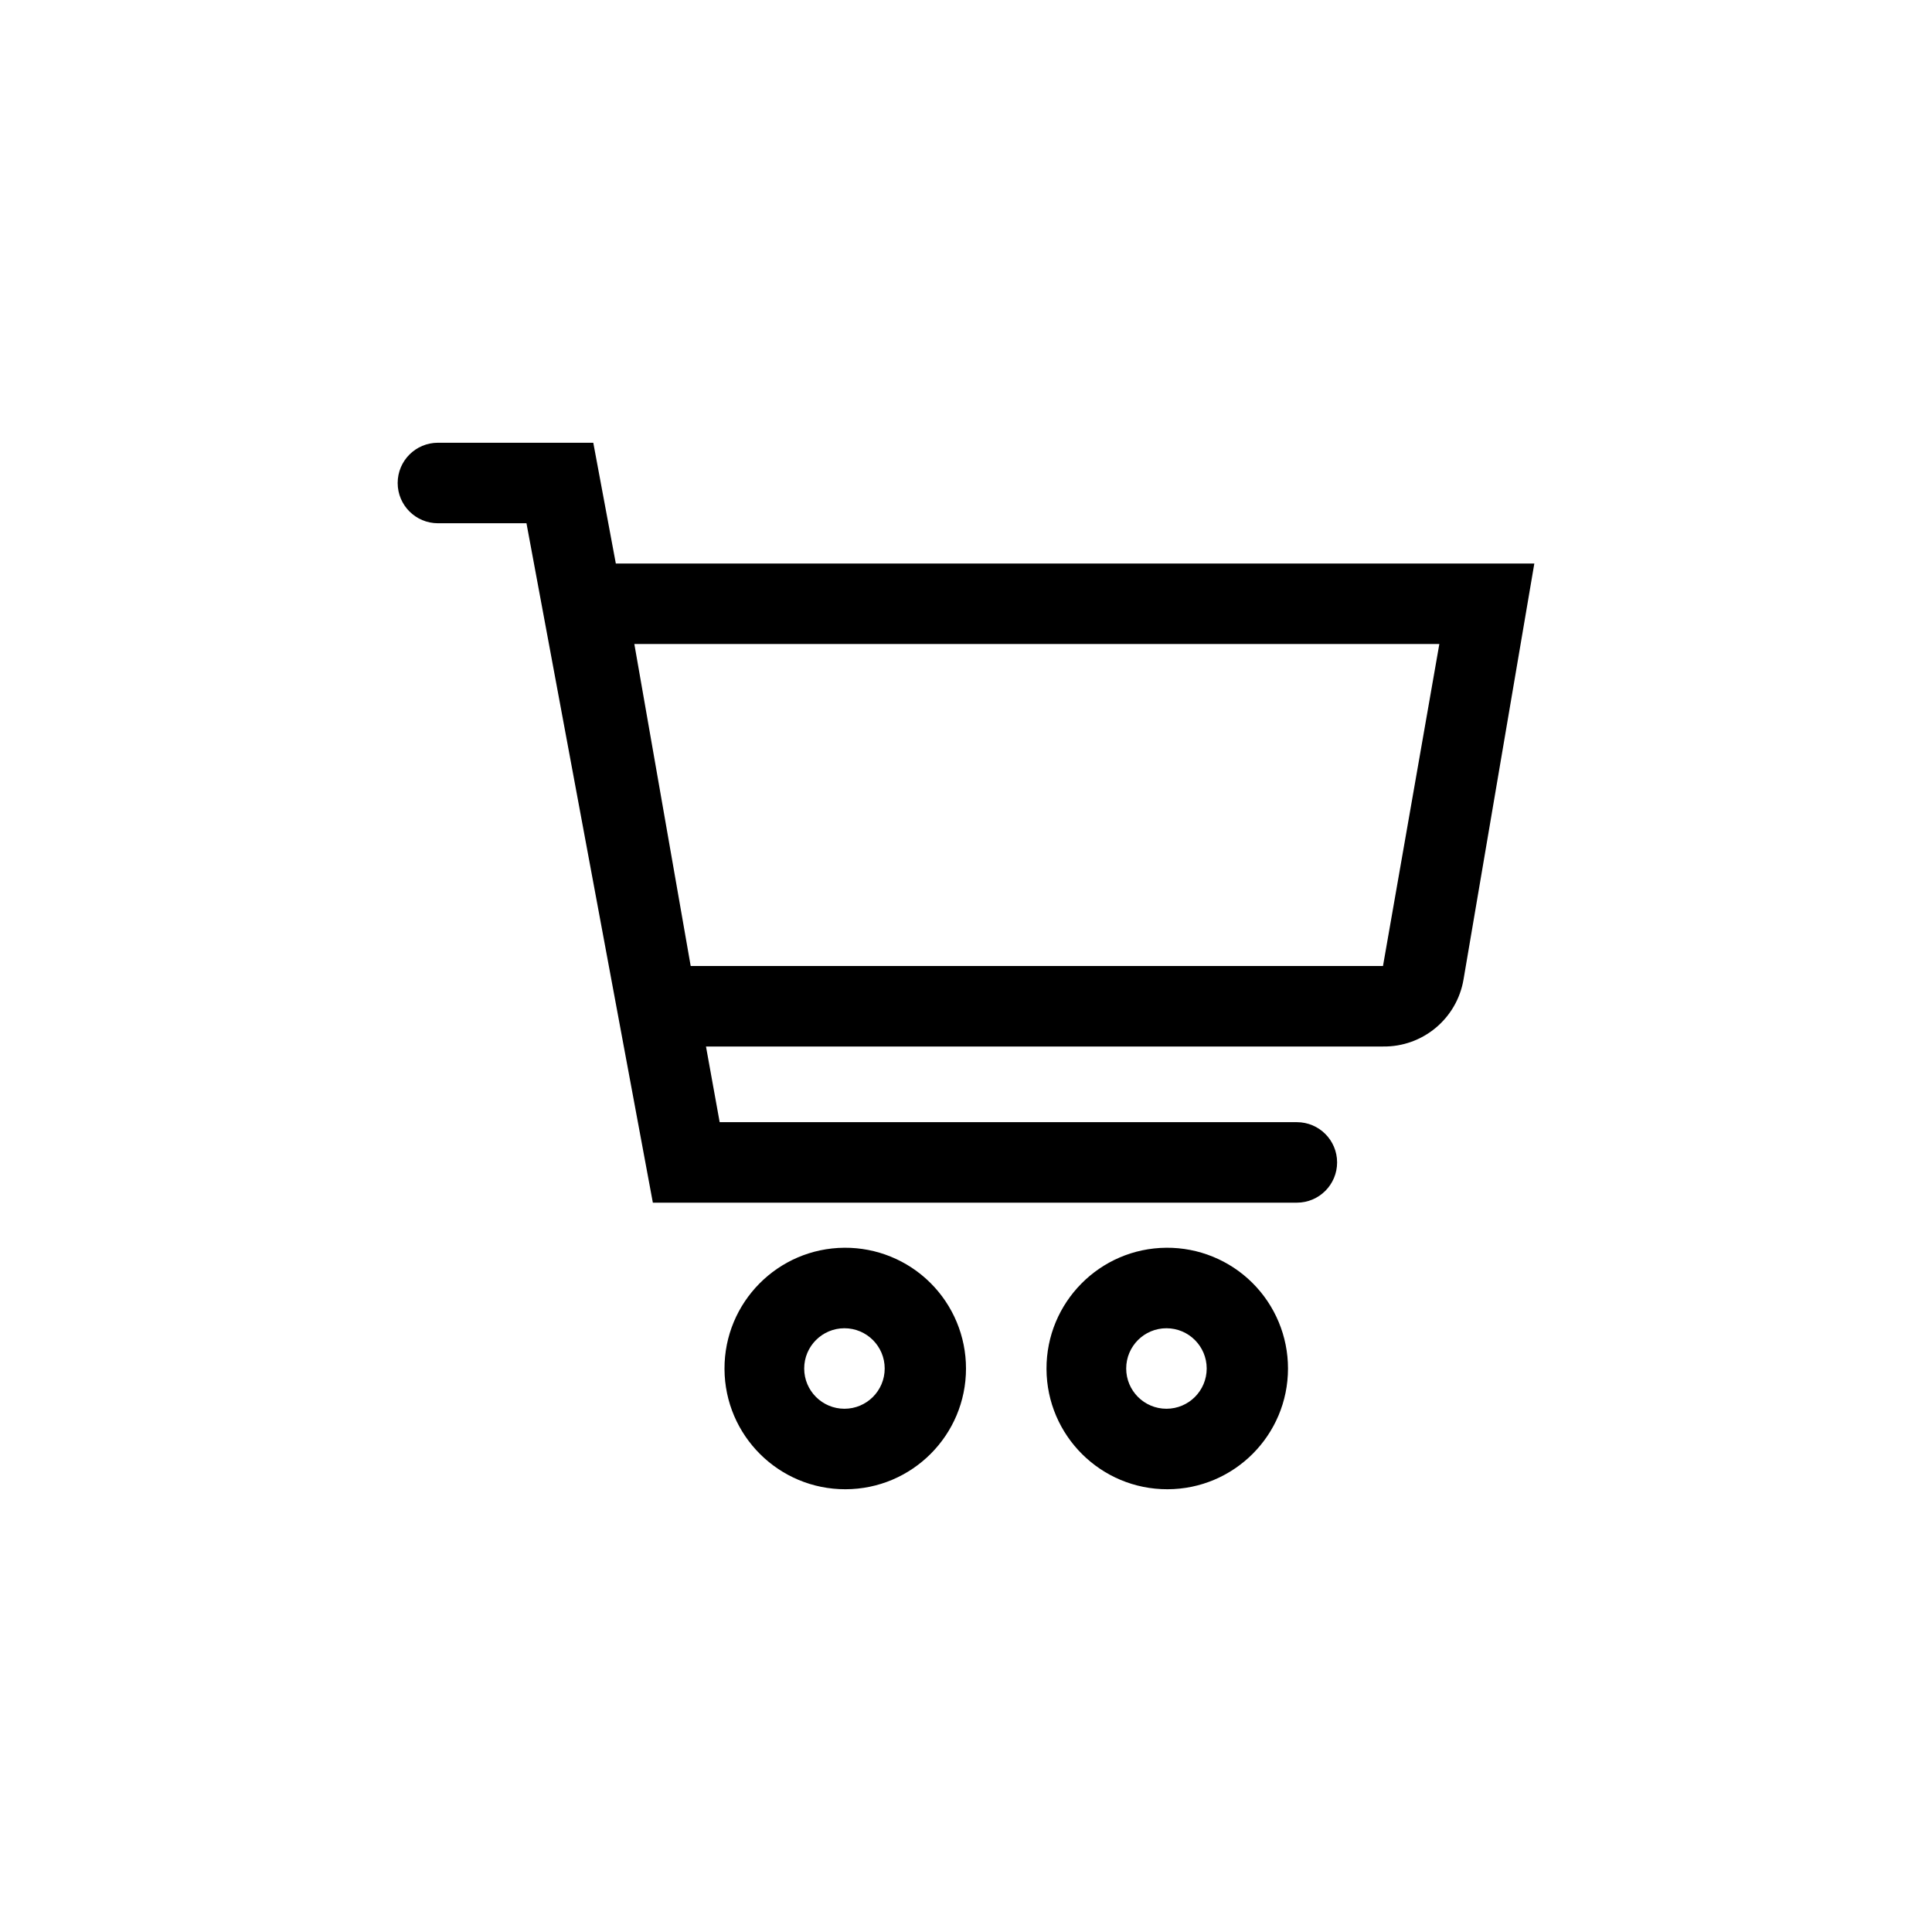
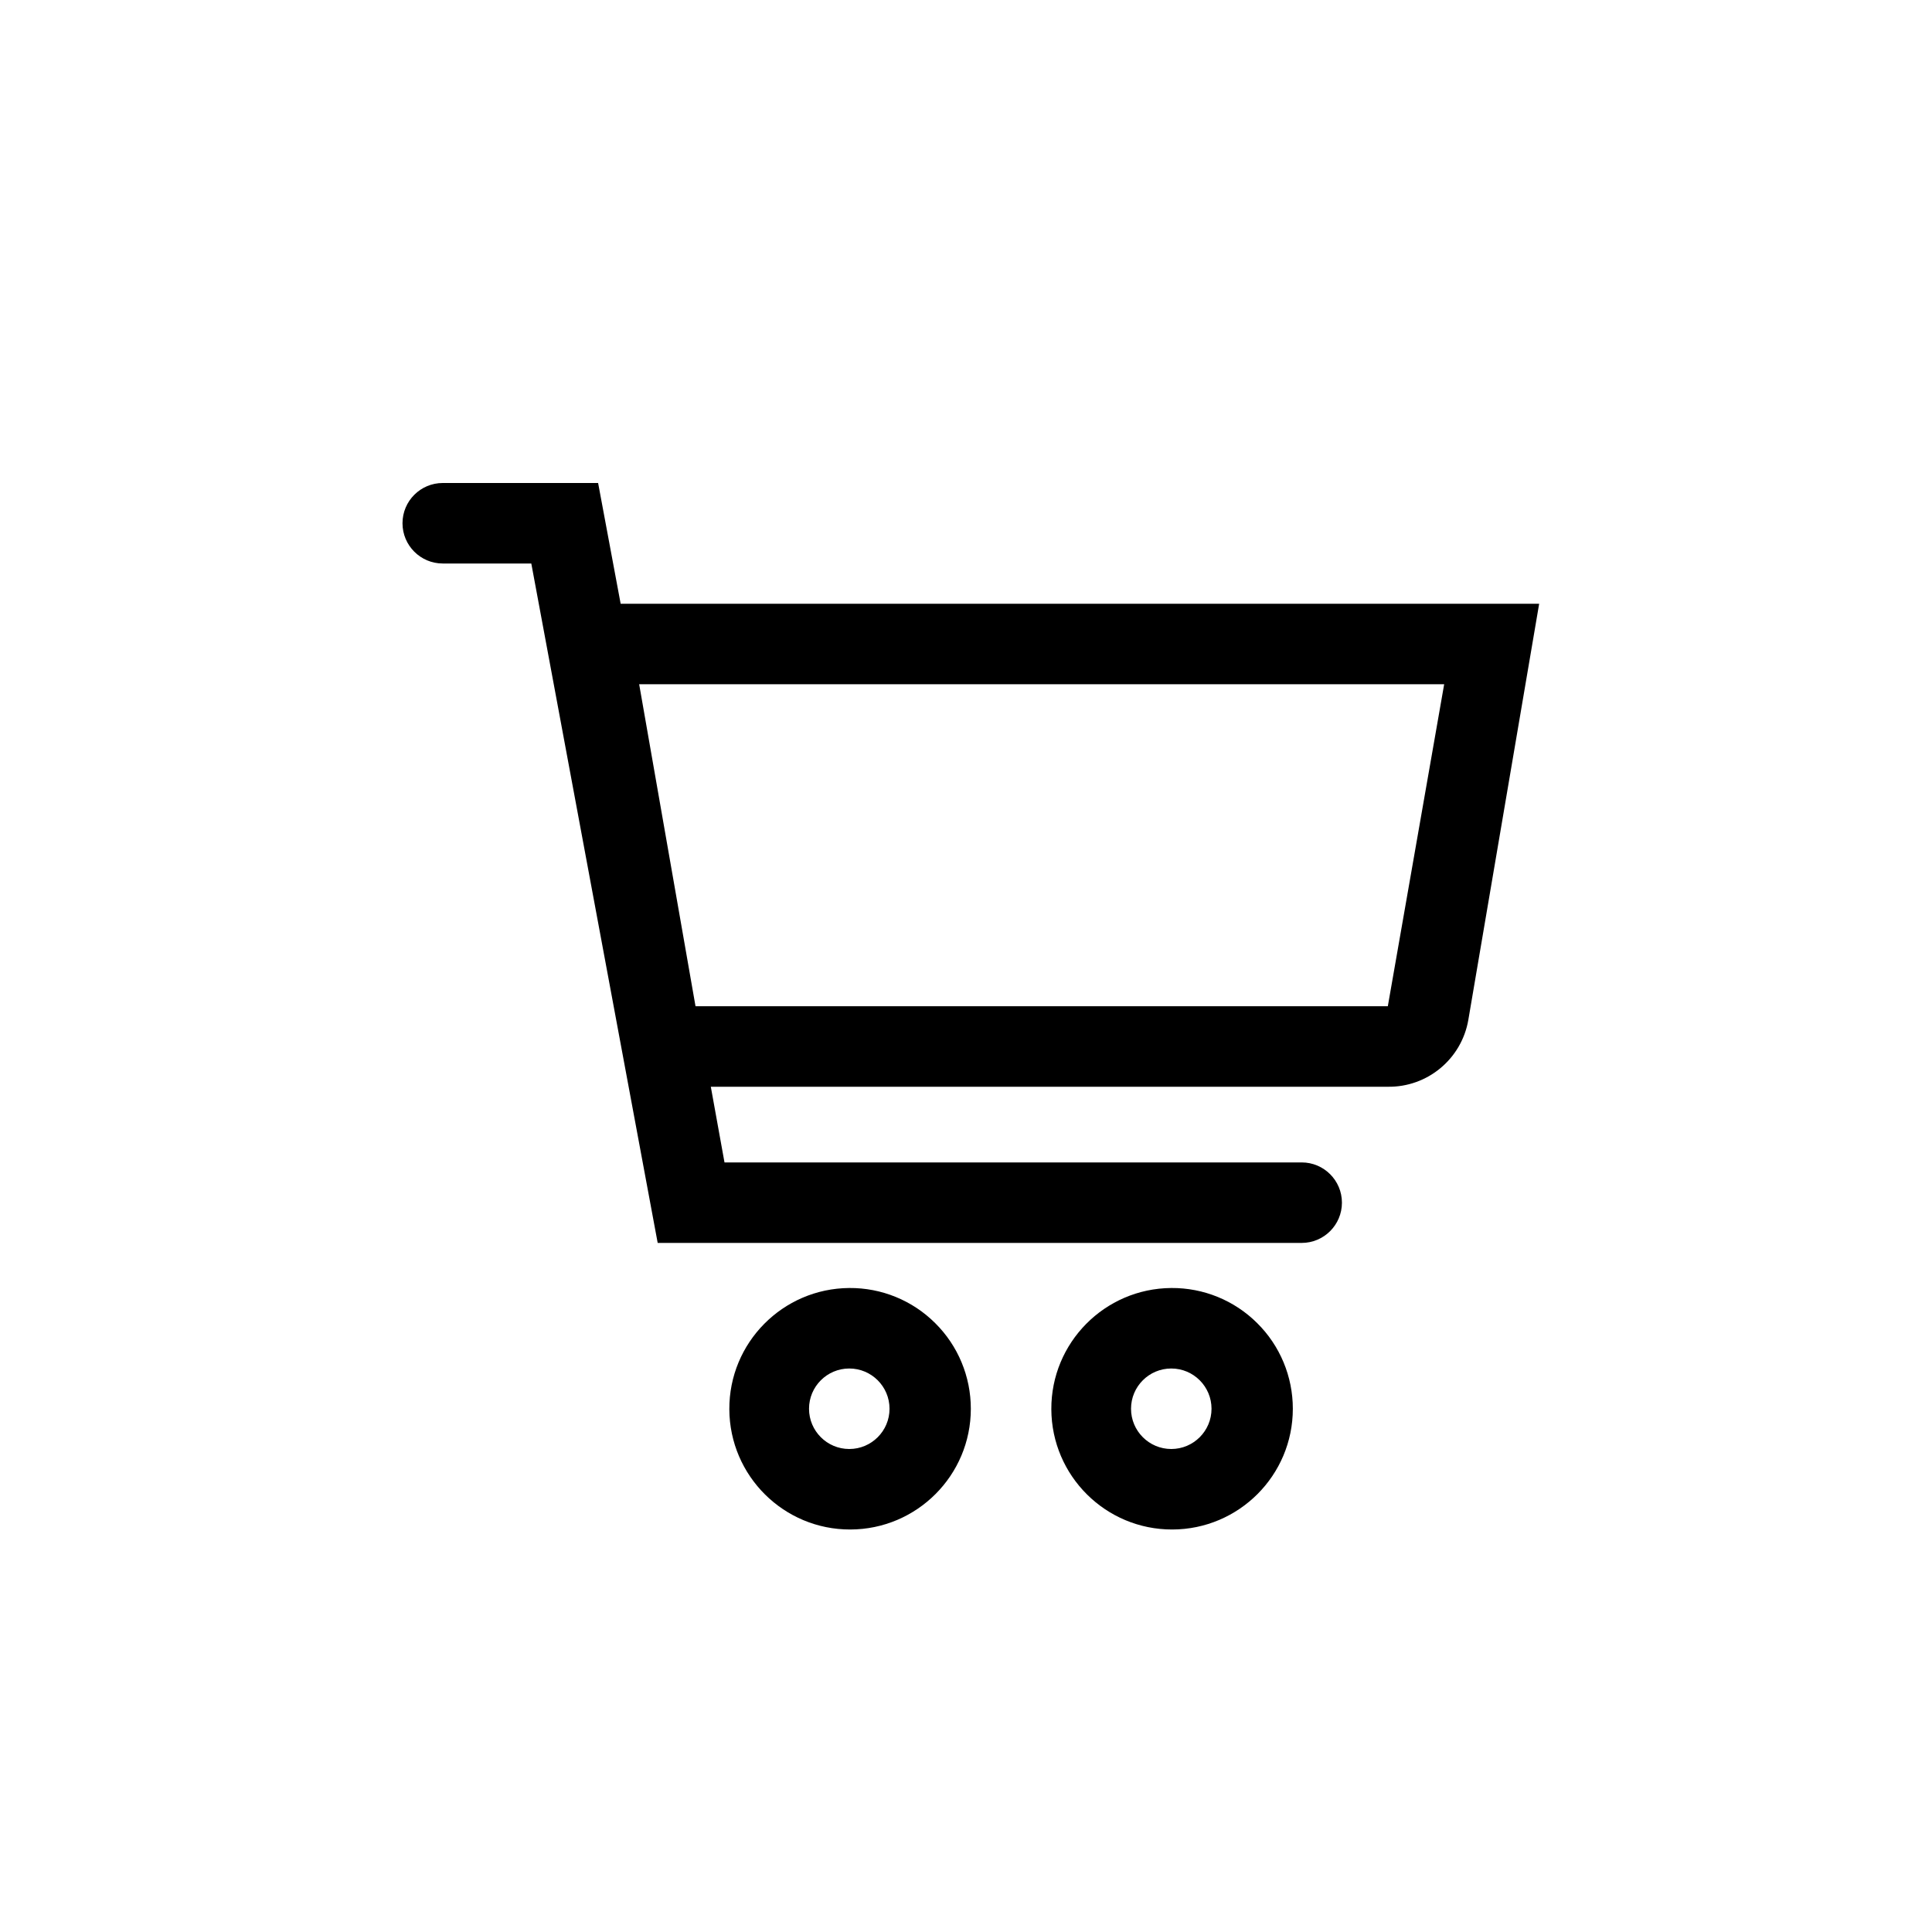
- <svg xmlns="http://www.w3.org/2000/svg" id="target" viewBox="0 0 24 24">
-   <path d="M10.49,15.5A1.5,1.5,0,1,0,12,17,1.5,1.5,0,0,0,10.49,15.5Zm0,2a.5.5,0,0,1,0-1,.5.5,0,1,1,0,1Z" />
-   <path d="M14.49,15.5A1.5,1.5,0,1,0,16,17,1.5,1.5,0,0,0,14.49,15.5Zm0,2a.5.5,0,0,1,0-1,.5.5,0,1,1,0,1Z" />
-   <path d="M7.65,7,7.37,5.5H5.44a.5.5,0,0,0,0,1h1.1l1.57,8.44h8a.5.5,0,0,0,.5-.5.5.5,0,0,0-.5-.5H8.94L8.77,13h8.41a1,1,0,0,0,1-.83L19.06,7Zm9.53,5H8.58l-.7-4h10Z" />
+ <svg xmlns="http://www.w3.org/2000/svg" width="24px" height="24px" viewBox="0 0 24 24" version="1.1">
+   <defs />
+   <g id="Page-1" stroke="none" stroke-width="1" fill="none" fill-rule="evenodd">
+     <g id="Shopping-cart">
+       <rect id="24x24" x="0" y="0" width="24" height="24" />
+       <path d="M7.71,7.5 L7.43,6 L5.5,6 C5.224,6 5,6.224 5,6.5 C5,6.776 5.224,7 5.5,7 L6.6,7 L8.17,15.44 L16.17,15.44 C16.446,15.44 16.67,15.216 16.67,14.94 C16.67,14.664 16.446,14.44 16.17,14.44 L9,14.44 L8.83,13.5 L17.24,13.5 C17.732,13.507 18.156,13.155 18.24,12.67 L19.12,7.5 L7.71,7.5 Z M17.24,12.5 L8.64,12.5 L7.94,8.5 L17.94,8.5 L17.24,12.5 Z M14.55,16 C13.723,16.006 13.056,16.68 13.06,17.507 C13.064,18.334 13.736,19.002 14.563,19 C15.39,18.998 16.06,18.327 16.06,17.5 C16.06,17.1 15.901,16.717 15.617,16.436 C15.334,16.154 14.95,15.997 14.55,16 Z M14.55,18 C14.274,18 14.05,17.776 14.05,17.5 C14.05,17.224 14.274,17 14.55,17 C14.826,17 15.05,17.224 15.05,17.5 C15.05,17.776 14.826,18 14.55,18 Z M10.55,16 C9.723,16.006 9.056,16.68 9.06,17.507 C9.064,18.334 9.736,19.002 10.563,19 C11.39,18.998 12.06,18.327 12.06,17.5 C12.06,17.1 11.901,16.717 11.617,16.436 C11.334,16.154 10.95,15.997 10.55,16 Z M10.55,18 C10.274,18 10.05,17.776 10.05,17.5 C10.05,17.224 10.274,17 10.55,17 C10.826,17 11.05,17.224 11.05,17.5 C11.05,17.776 10.826,18 10.55,18 Z" id="Shape" fill="#000000" fill-rule="nonzero" />
+     </g>
+   </g>
</svg>
